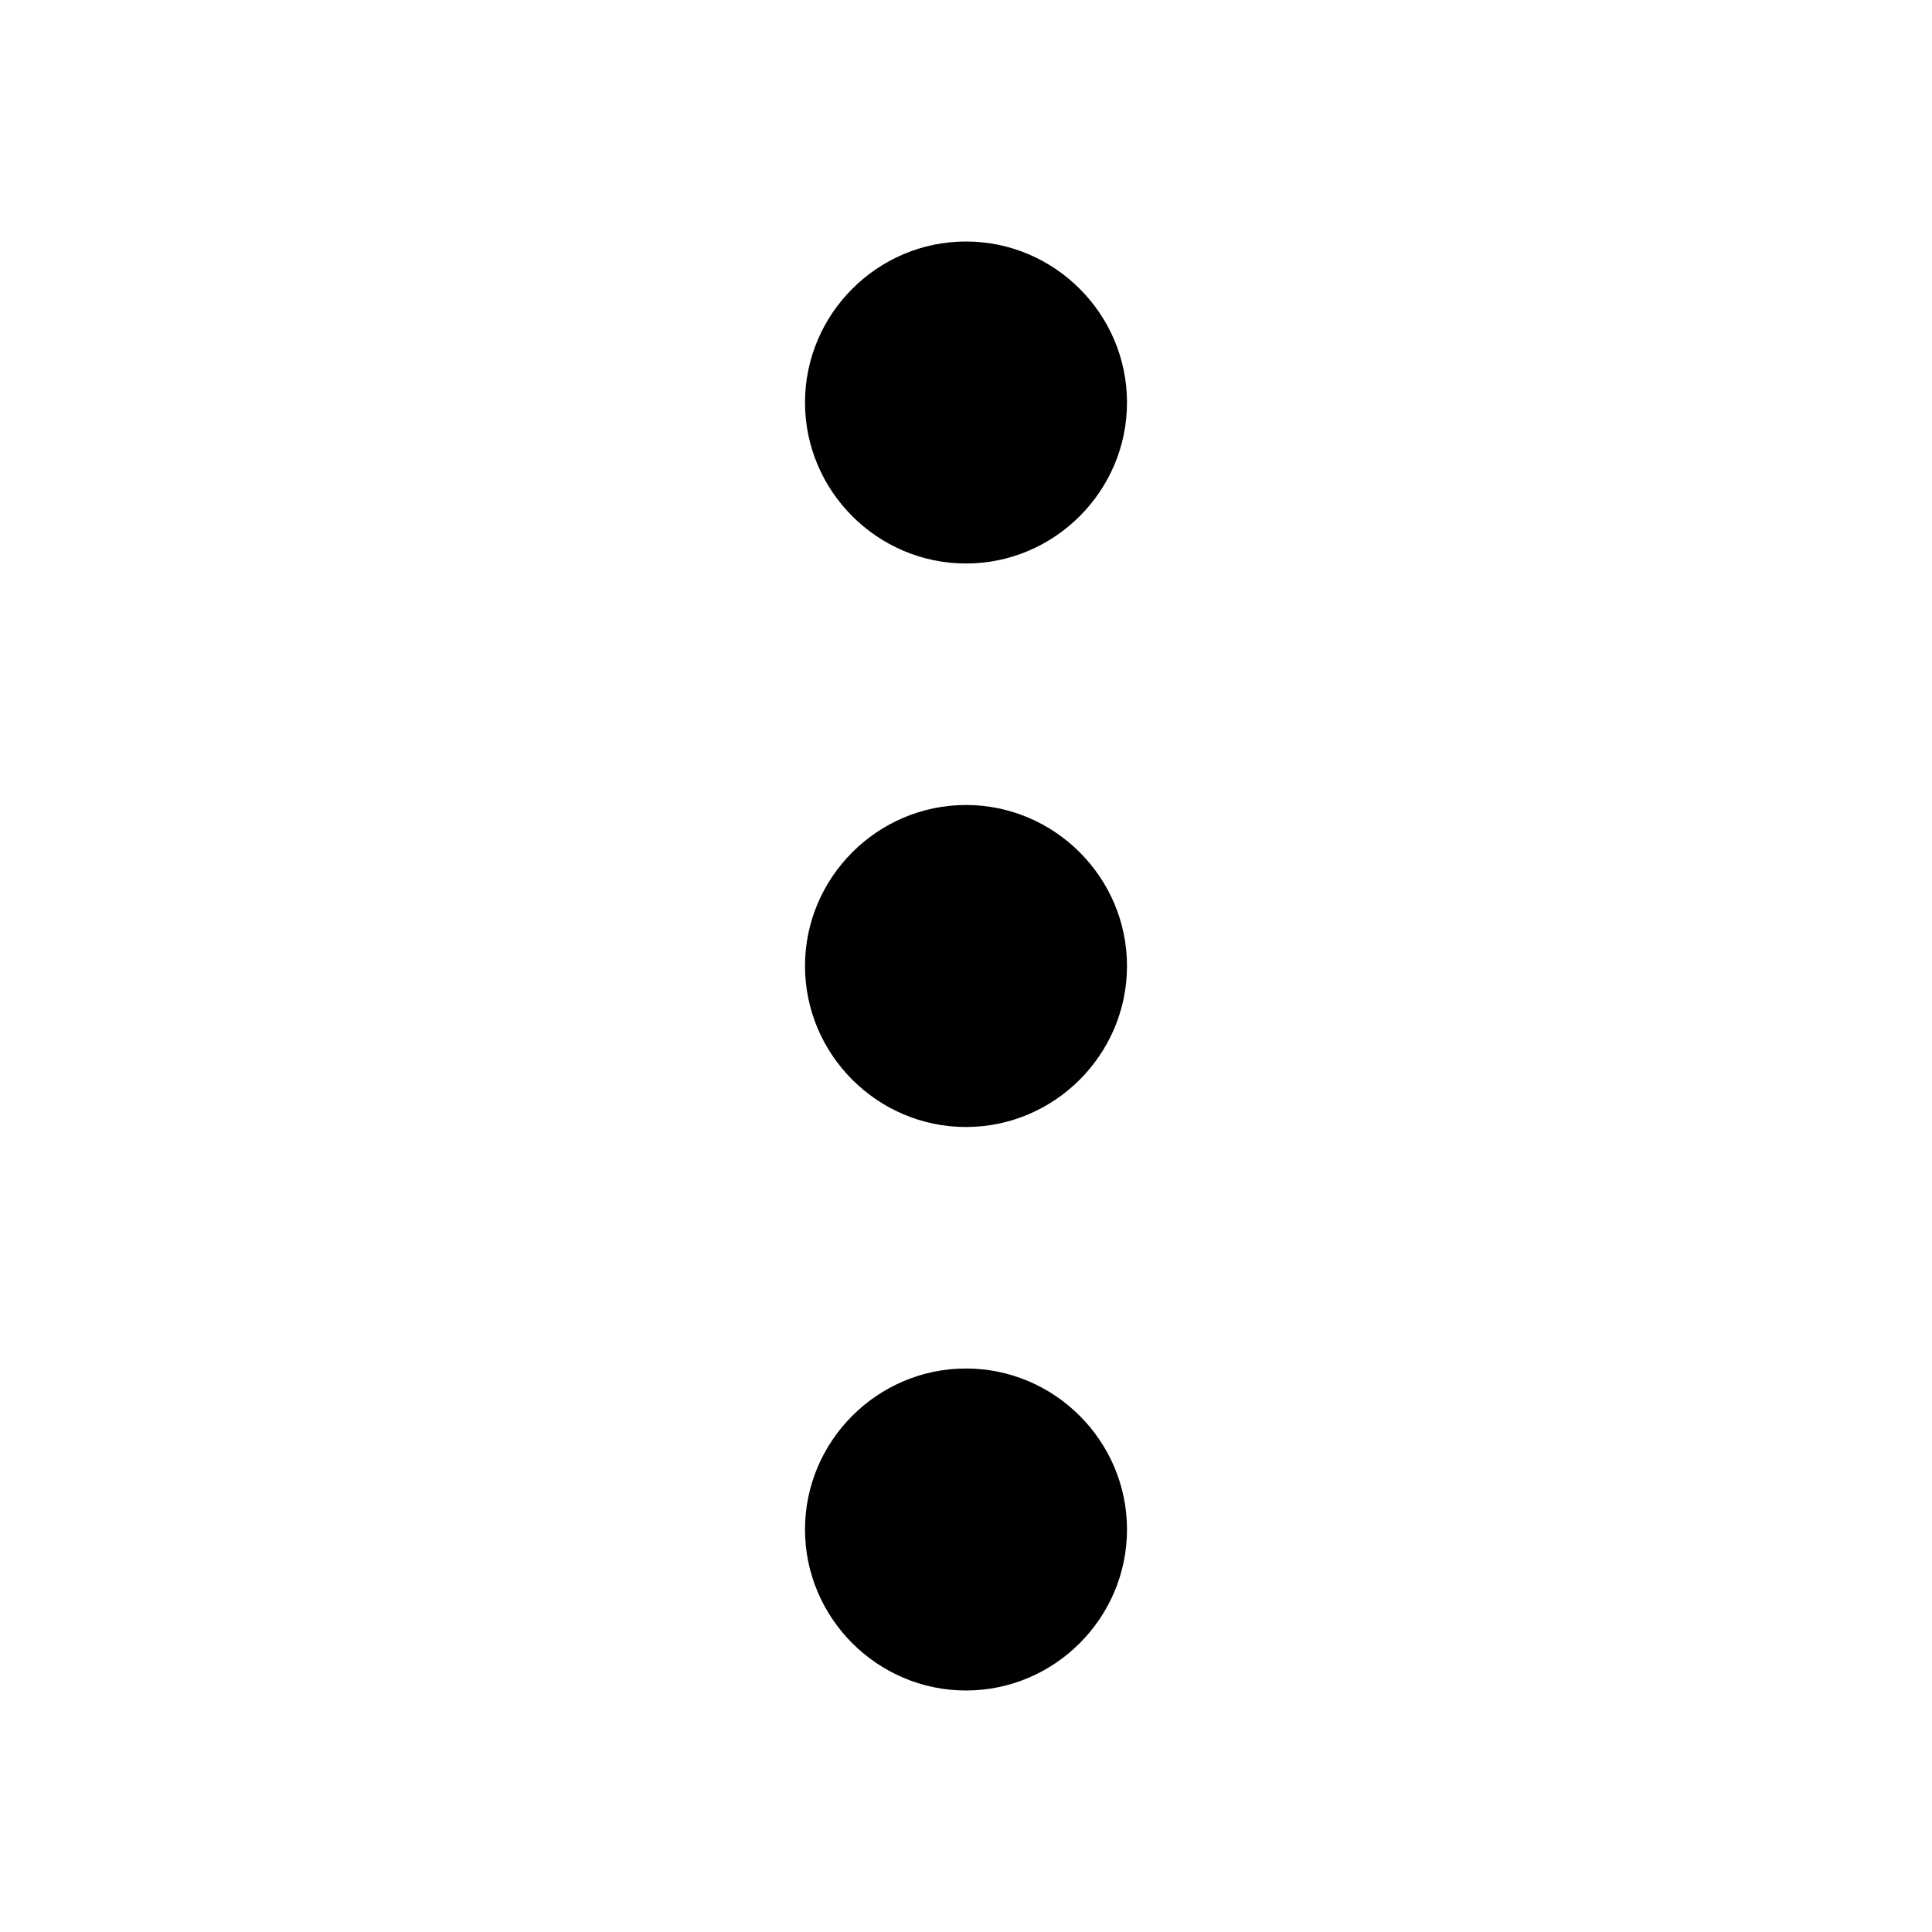
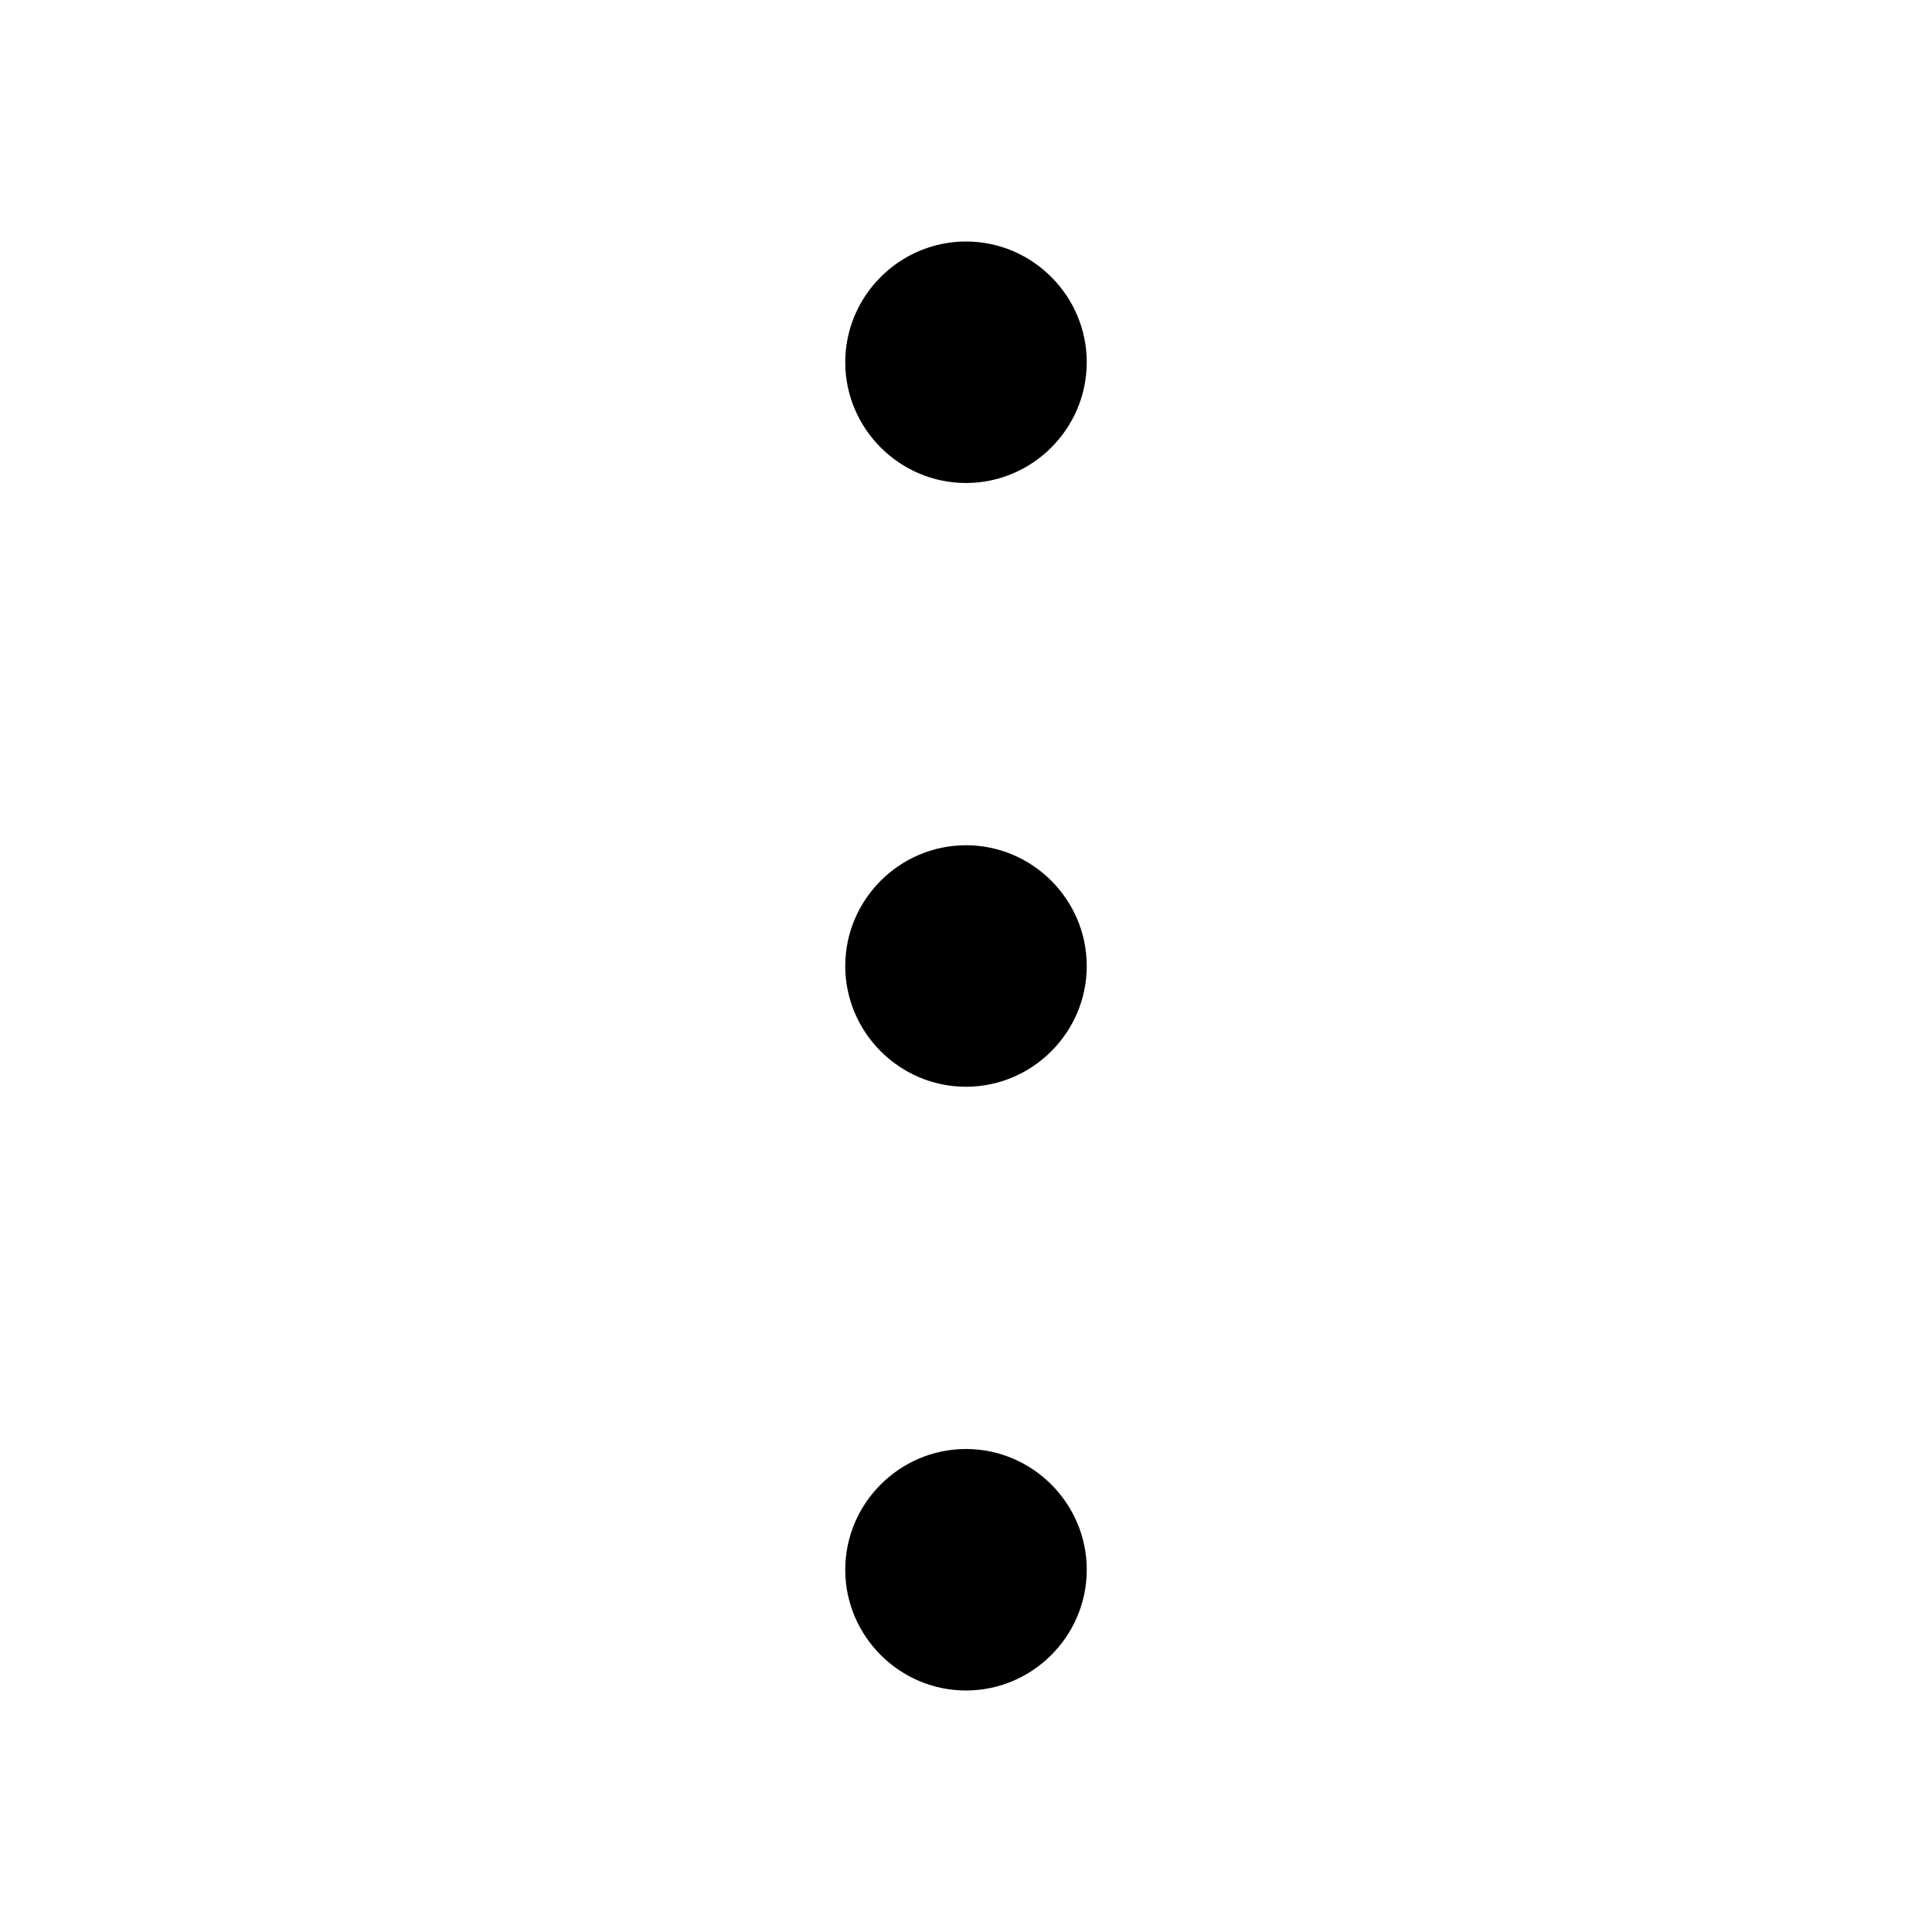
<svg xmlns="http://www.w3.org/2000/svg" width="24" height="24" viewBox="0 0 24 24" fill="none">
-   <path d="M12 3C10.9 3 10 3.9 10 5C10 6.1 10.9 7 12 7C13.1 7 14 6.1 14 5C14 3.9 13.1 3 12 3ZM12 17C10.9 17 10 17.9 10 19C10 20.1 10.9 21 12 21C13.1 21 14 20.1 14 19C14 17.9 13.1 17 12 17ZM12 10C10.9 10 10 10.9 10 12C10 13.1 10.9 14 12 14C13.1 14 14 13.1 14 12C14 10.9 13.1 10 12 10Z" fill="currentColor" />
+   <path d="M12 3C11.175 3 10.5 3.675 10.5 4.5C10.5 5.325 11.175 6 12 6C12.825 6 13.5 5.325 13.5 4.5C13.5 3.675 12.825 3 12 3ZM12 18C11.175 18 10.5 18.675 10.5 19.5C10.5 20.325 11.175 21 12 21C12.825 21 13.5 20.325 13.5 19.5C13.5 18.675 12.825 18 12 18ZM12 10.5C11.175 10.5 10.5 11.175 10.5 12C10.5 12.825 11.175 13.5 12 13.5C12.825 13.5 13.5 12.825 13.5 12C13.5 11.175 12.825 10.5 12 10.5Z" fill="currentColor" />
</svg>
